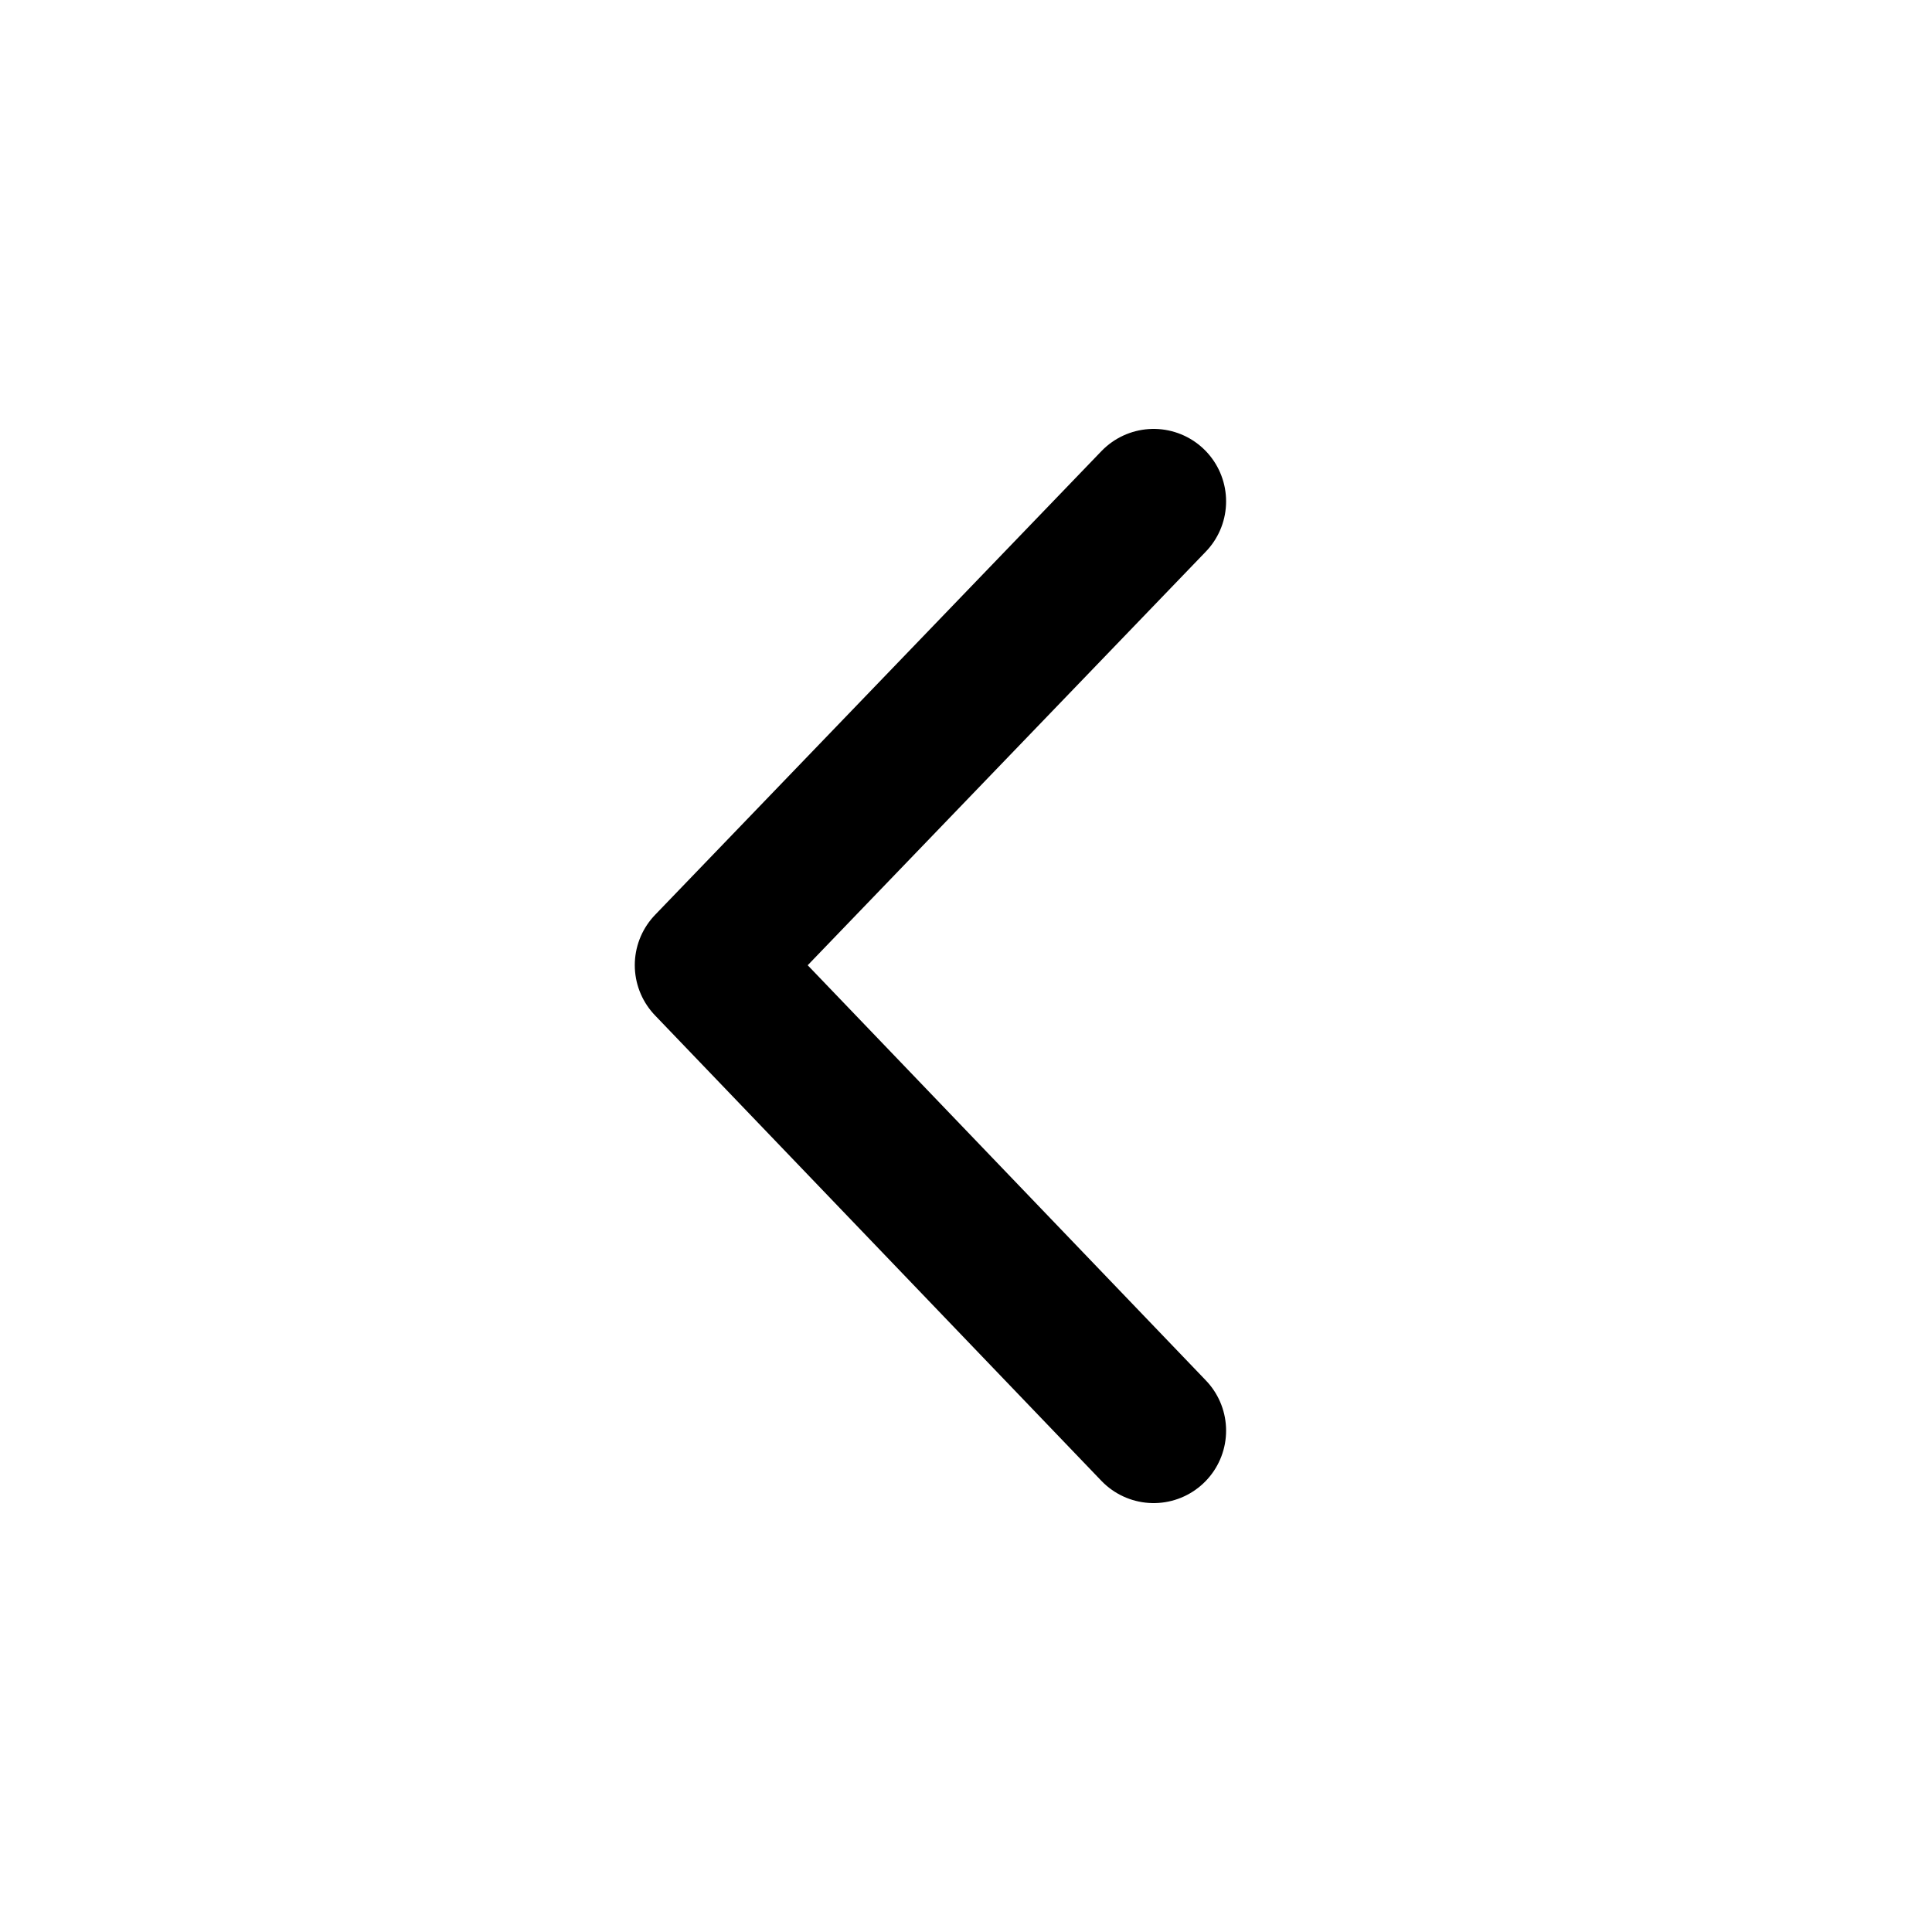
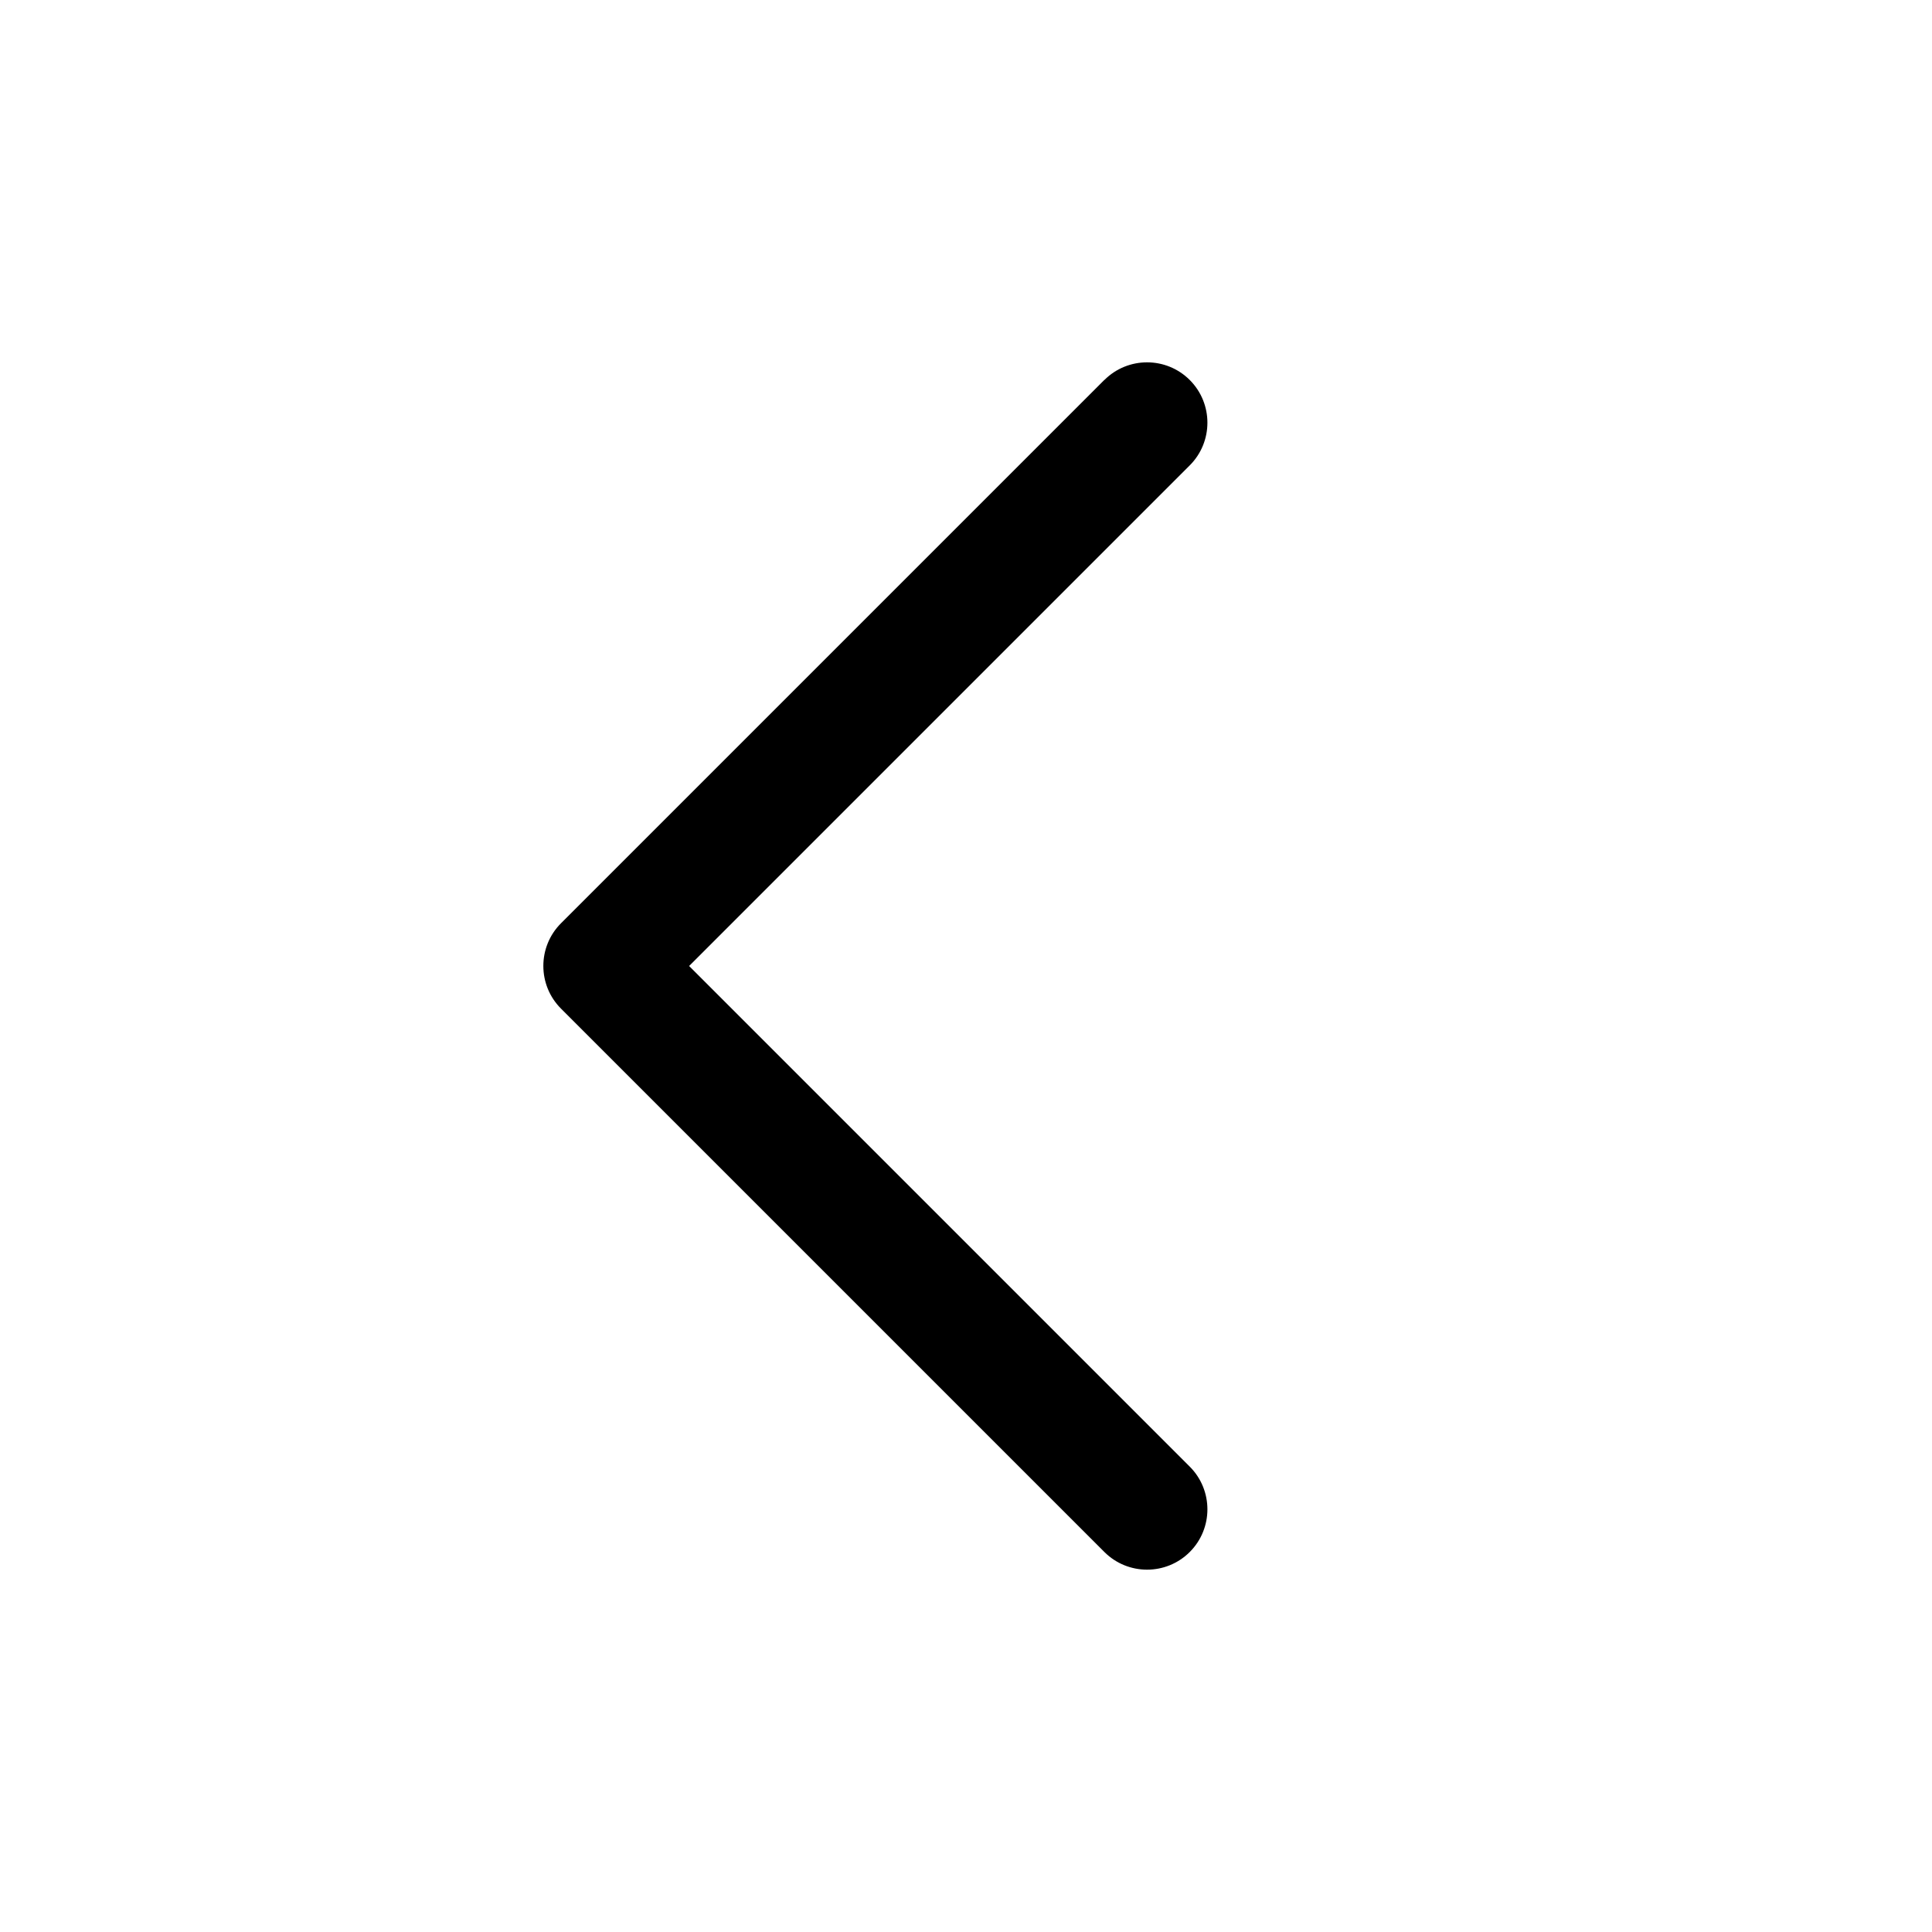
- <svg xmlns="http://www.w3.org/2000/svg" width="16" height="16" viewBox="0 0 16 16" fill="none">
-   <path d="M9.554 4.152L5.857 7.993L9.554 11.848" stroke="black" stroke-width="1.2" stroke-linecap="round" stroke-linejoin="round" />
+ <svg xmlns="http://www.w3.org/2000/svg" width="16" height="16" viewBox="0 0 16 16" fill="currentColor">
+   <path d="M9.146 3.146L4.646 7.646C4.451 7.841 4.451 8.158 4.646 8.353L9.146 12.853C9.341 13.048 9.658 13.048 9.853 12.853C10.048 12.658 10.048 12.341 9.853 12.146L5.707 8L9.853 3.854C10.048 3.659 10.048 3.342 9.853 3.147C9.658 2.952 9.341 2.952 9.146 3.147V3.146Z" />
</svg>
